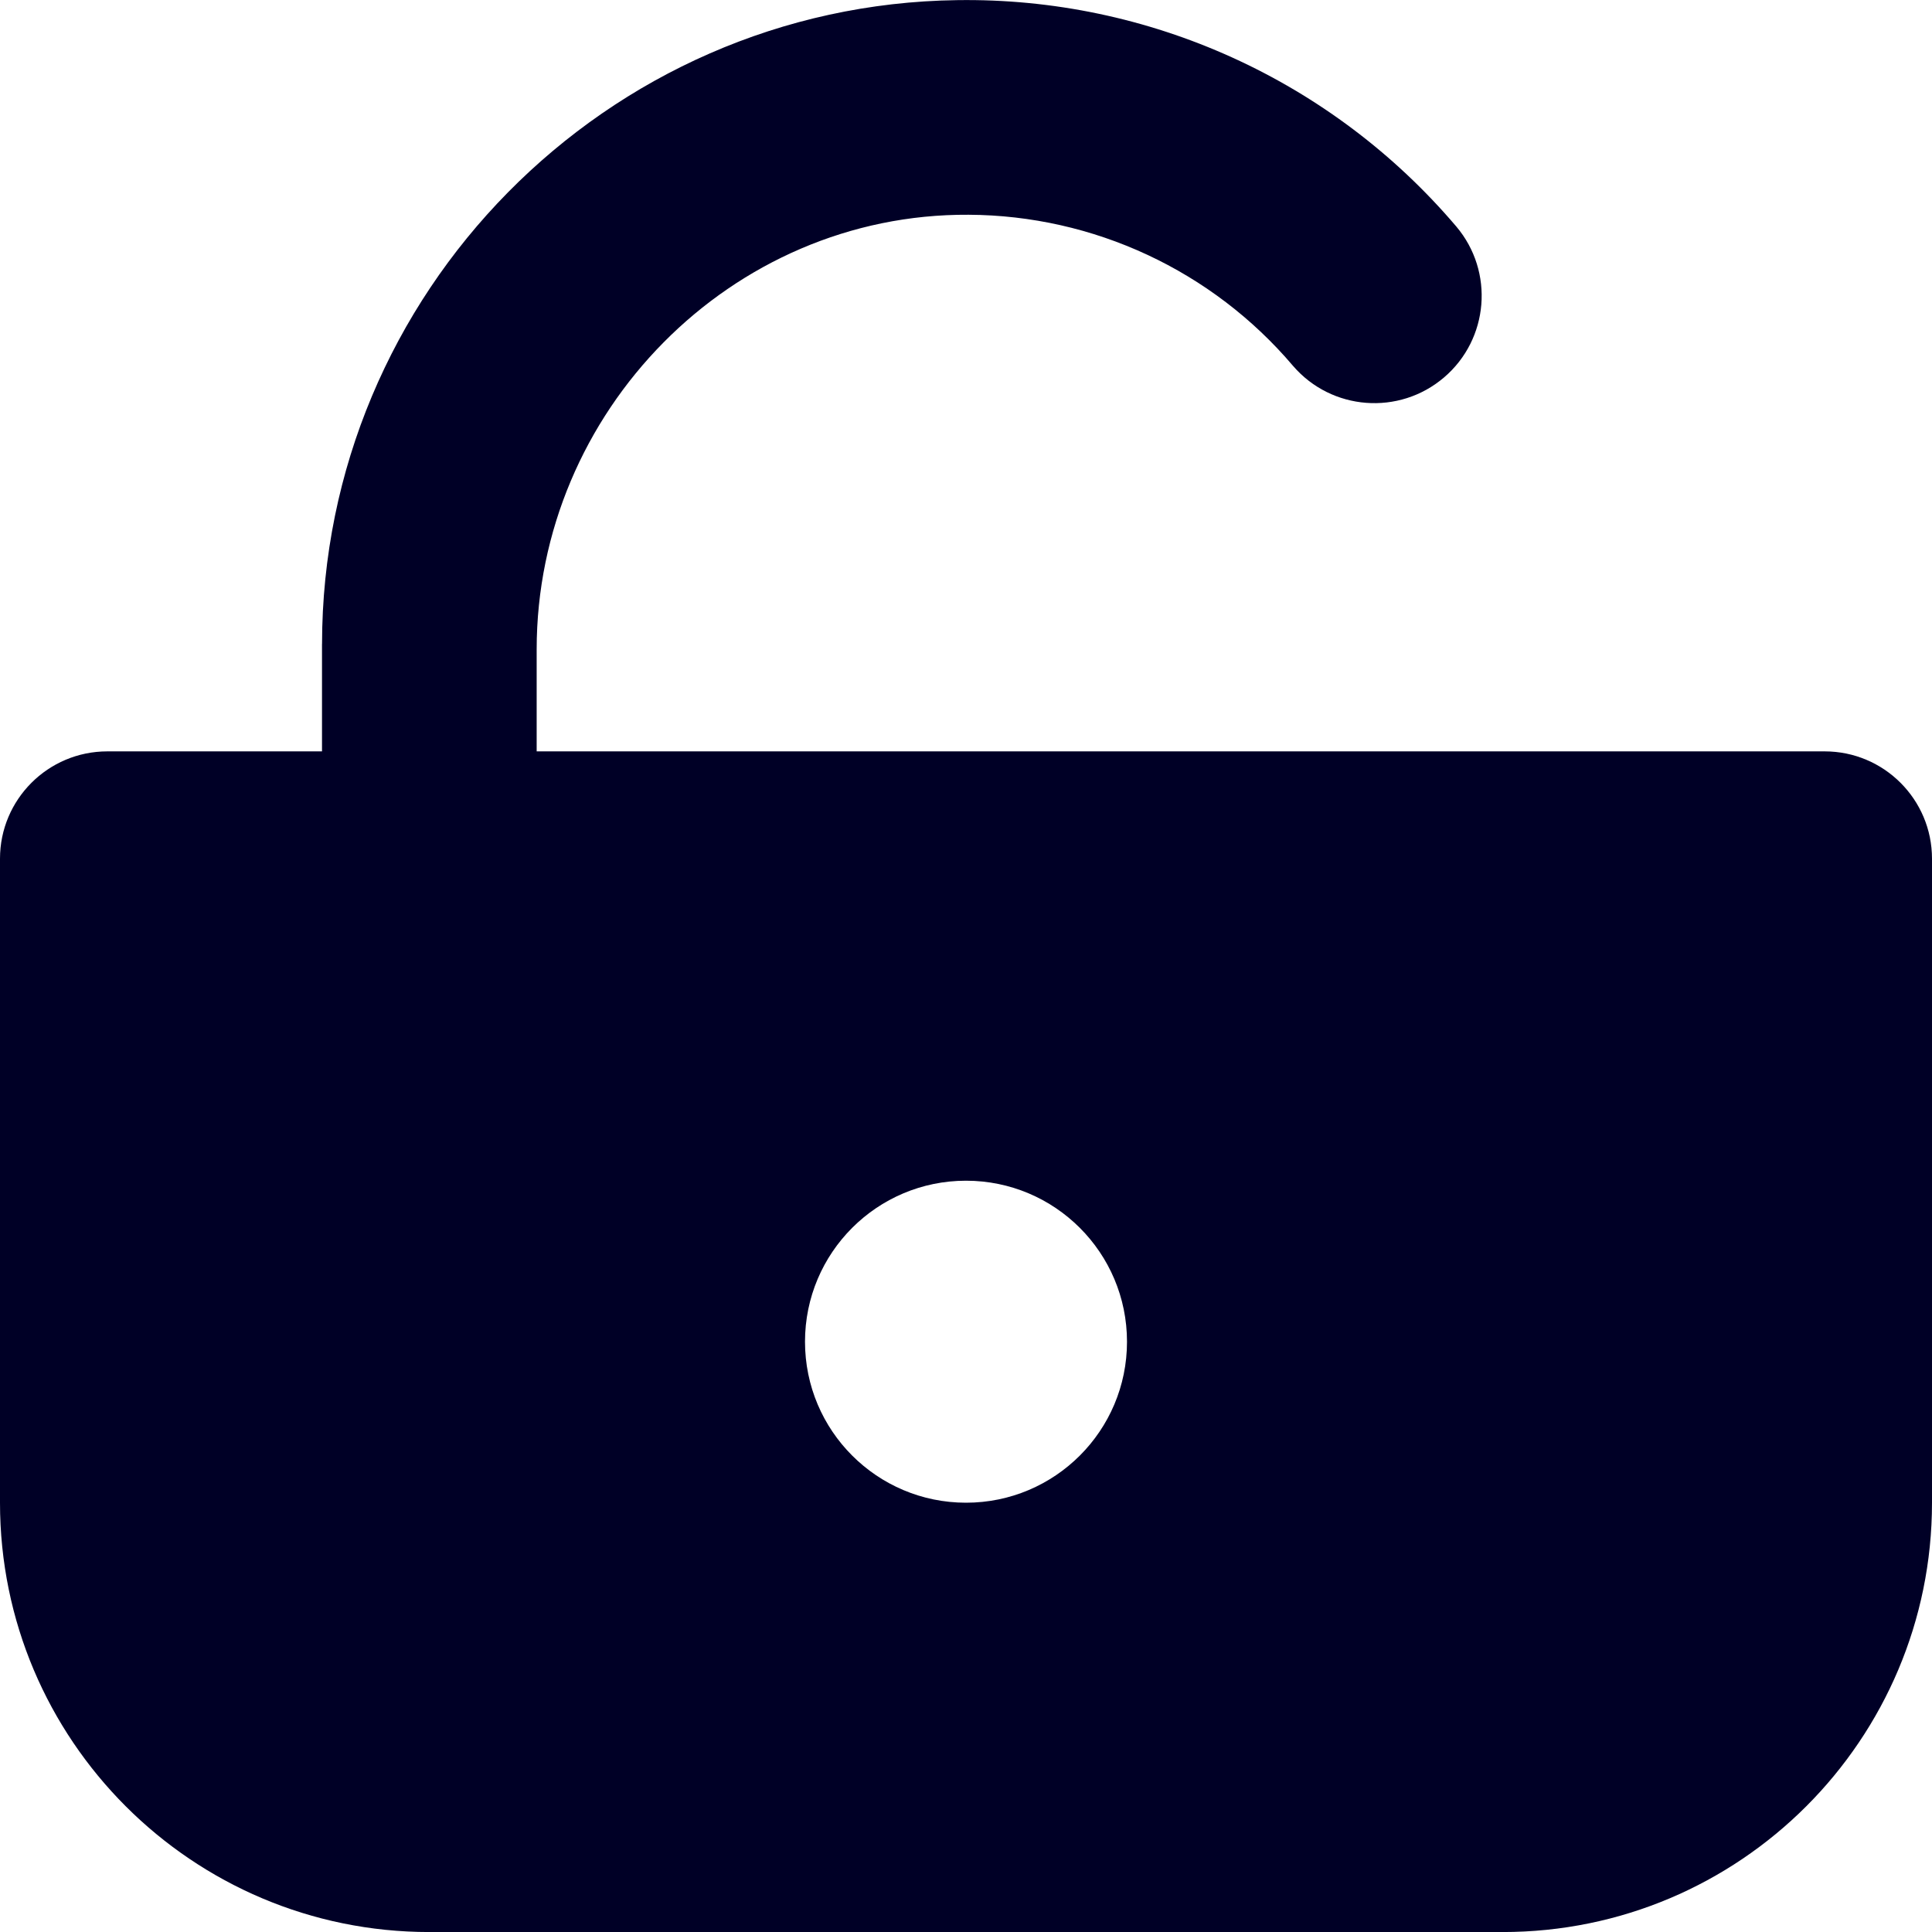
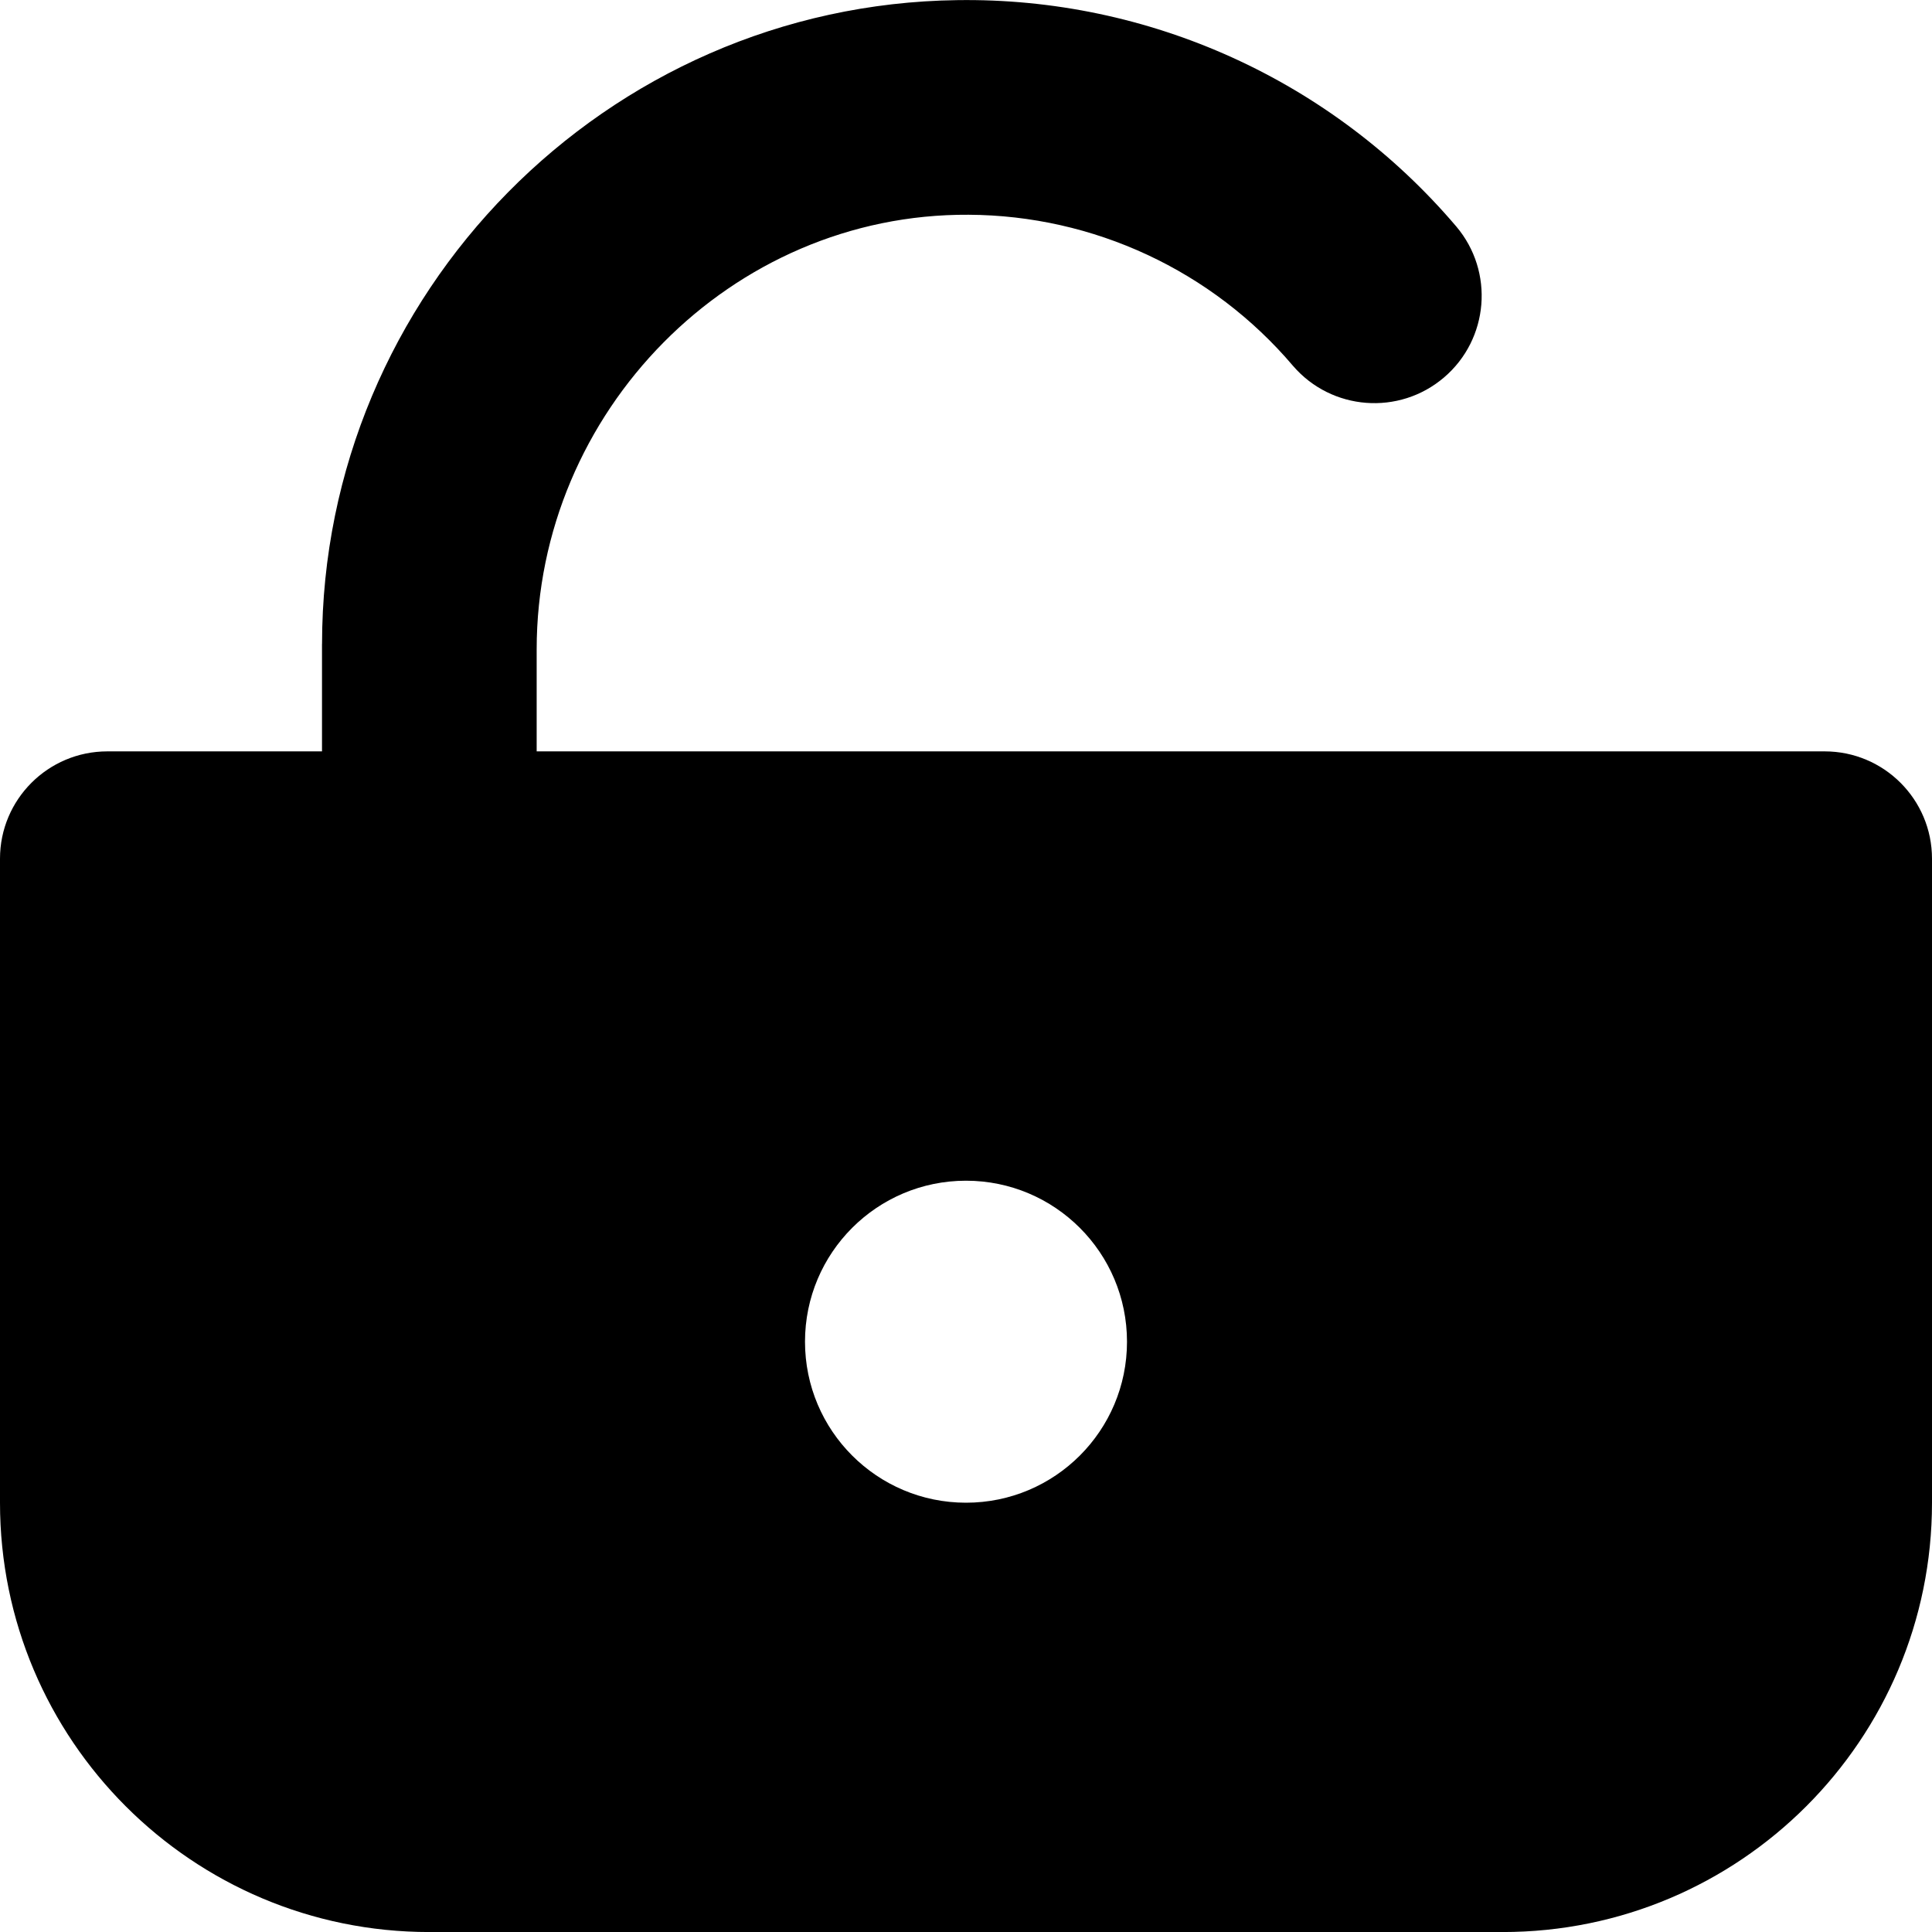
<svg xmlns="http://www.w3.org/2000/svg" width="450" height="450" viewBox="0 0 450 450">
-   <path d="M425,175.01H125V151.26c0-55.34,45.27-101.57,100.6-101.24a99.756,99.756,0,0,1,75.58,35.21,25,25,0,0,0,38.03-32.46A149.658,149.658,0,0,0,222.95.03C141.15,1.12,75.02,68.36,75.01,150.01H75v25H25a25.003,25.003,0,0,0-25,25v150a99.998,99.998,0,0,0,100,100H350a99.998,99.998,0,0,0,100-100v-150A25.003,25.003,0,0,0,425,175.01Zm-200,175a37.5,37.5,0,1,1,37.5-37.5A37.495,37.495,0,0,1,225,350.01Z" style="fill: #000026" />
+   <path d="M425,175.01H125V151.26c0-55.34,45.27-101.57,100.6-101.24a99.756,99.756,0,0,1,75.58,35.21,25,25,0,0,0,38.03-32.46A149.658,149.658,0,0,0,222.95.03C141.15,1.12,75.02,68.36,75.01,150.01H75v25H25a25.003,25.003,0,0,0-25,25v150a99.998,99.998,0,0,0,100,100H350a99.998,99.998,0,0,0,100-100v-150A25.003,25.003,0,0,0,425,175.01Zm-200,175a37.5,37.5,0,1,1,37.5-37.5A37.495,37.495,0,0,1,225,350.01Z" />
</svg>
